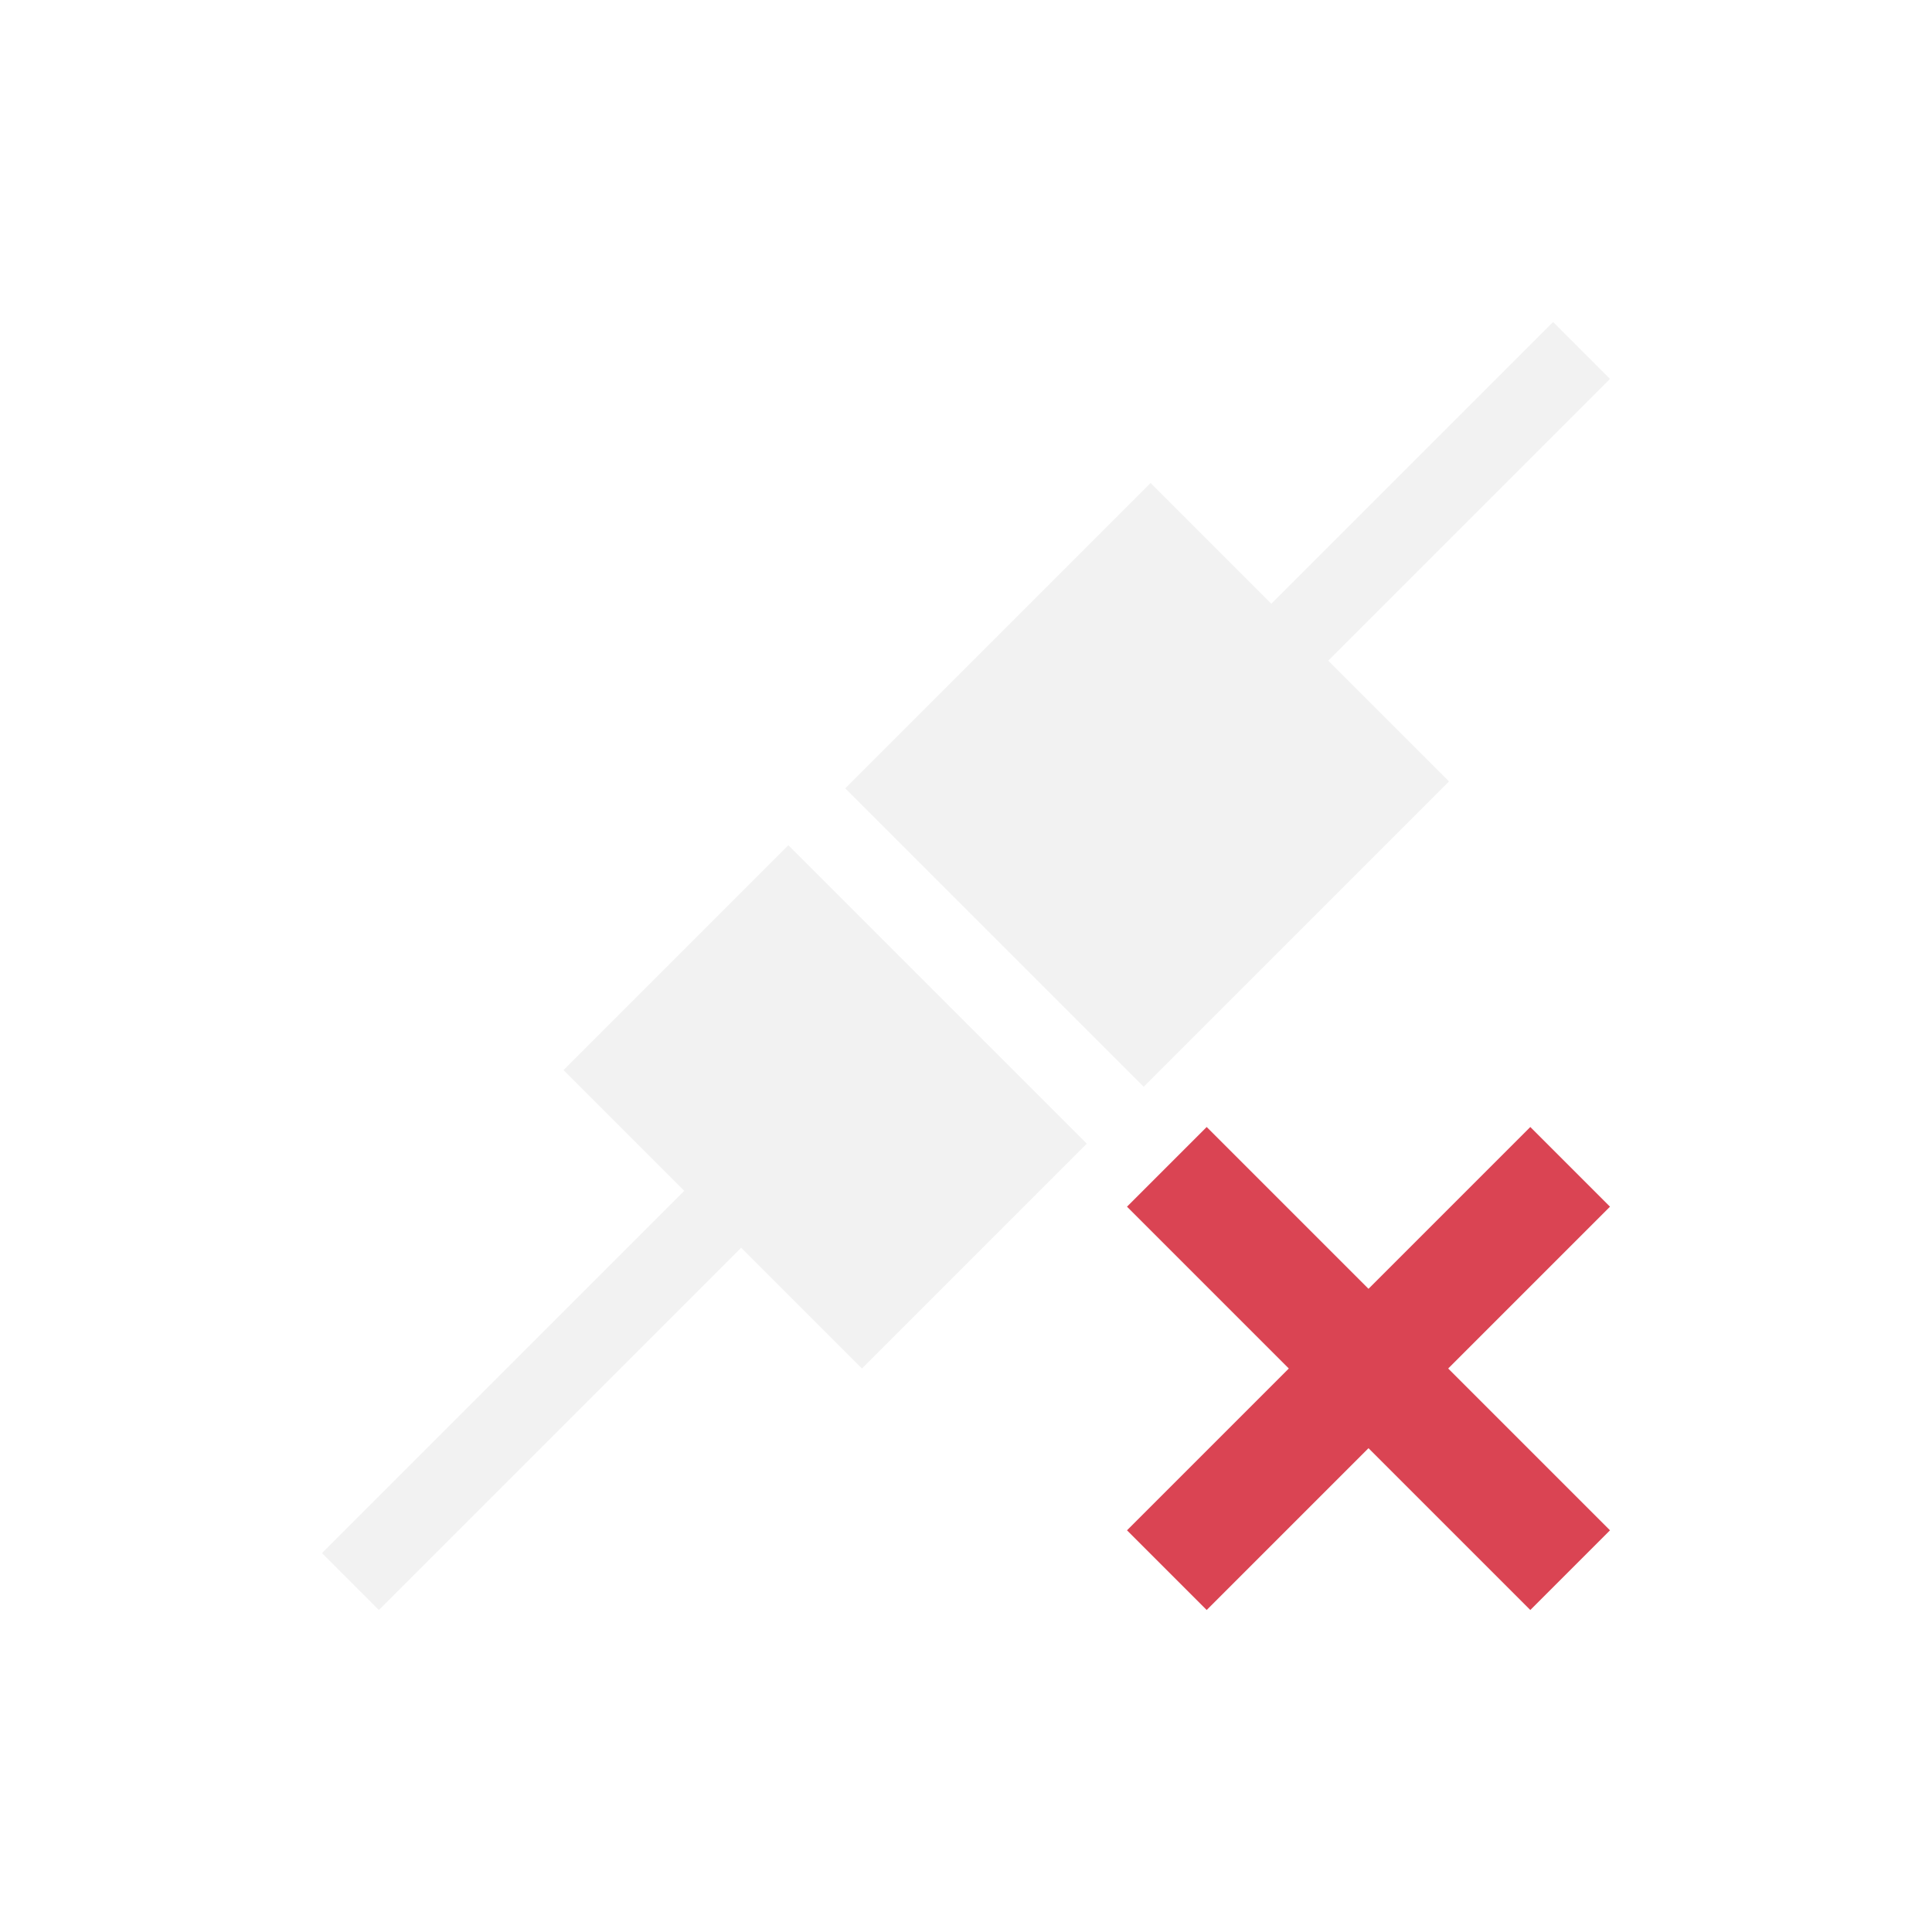
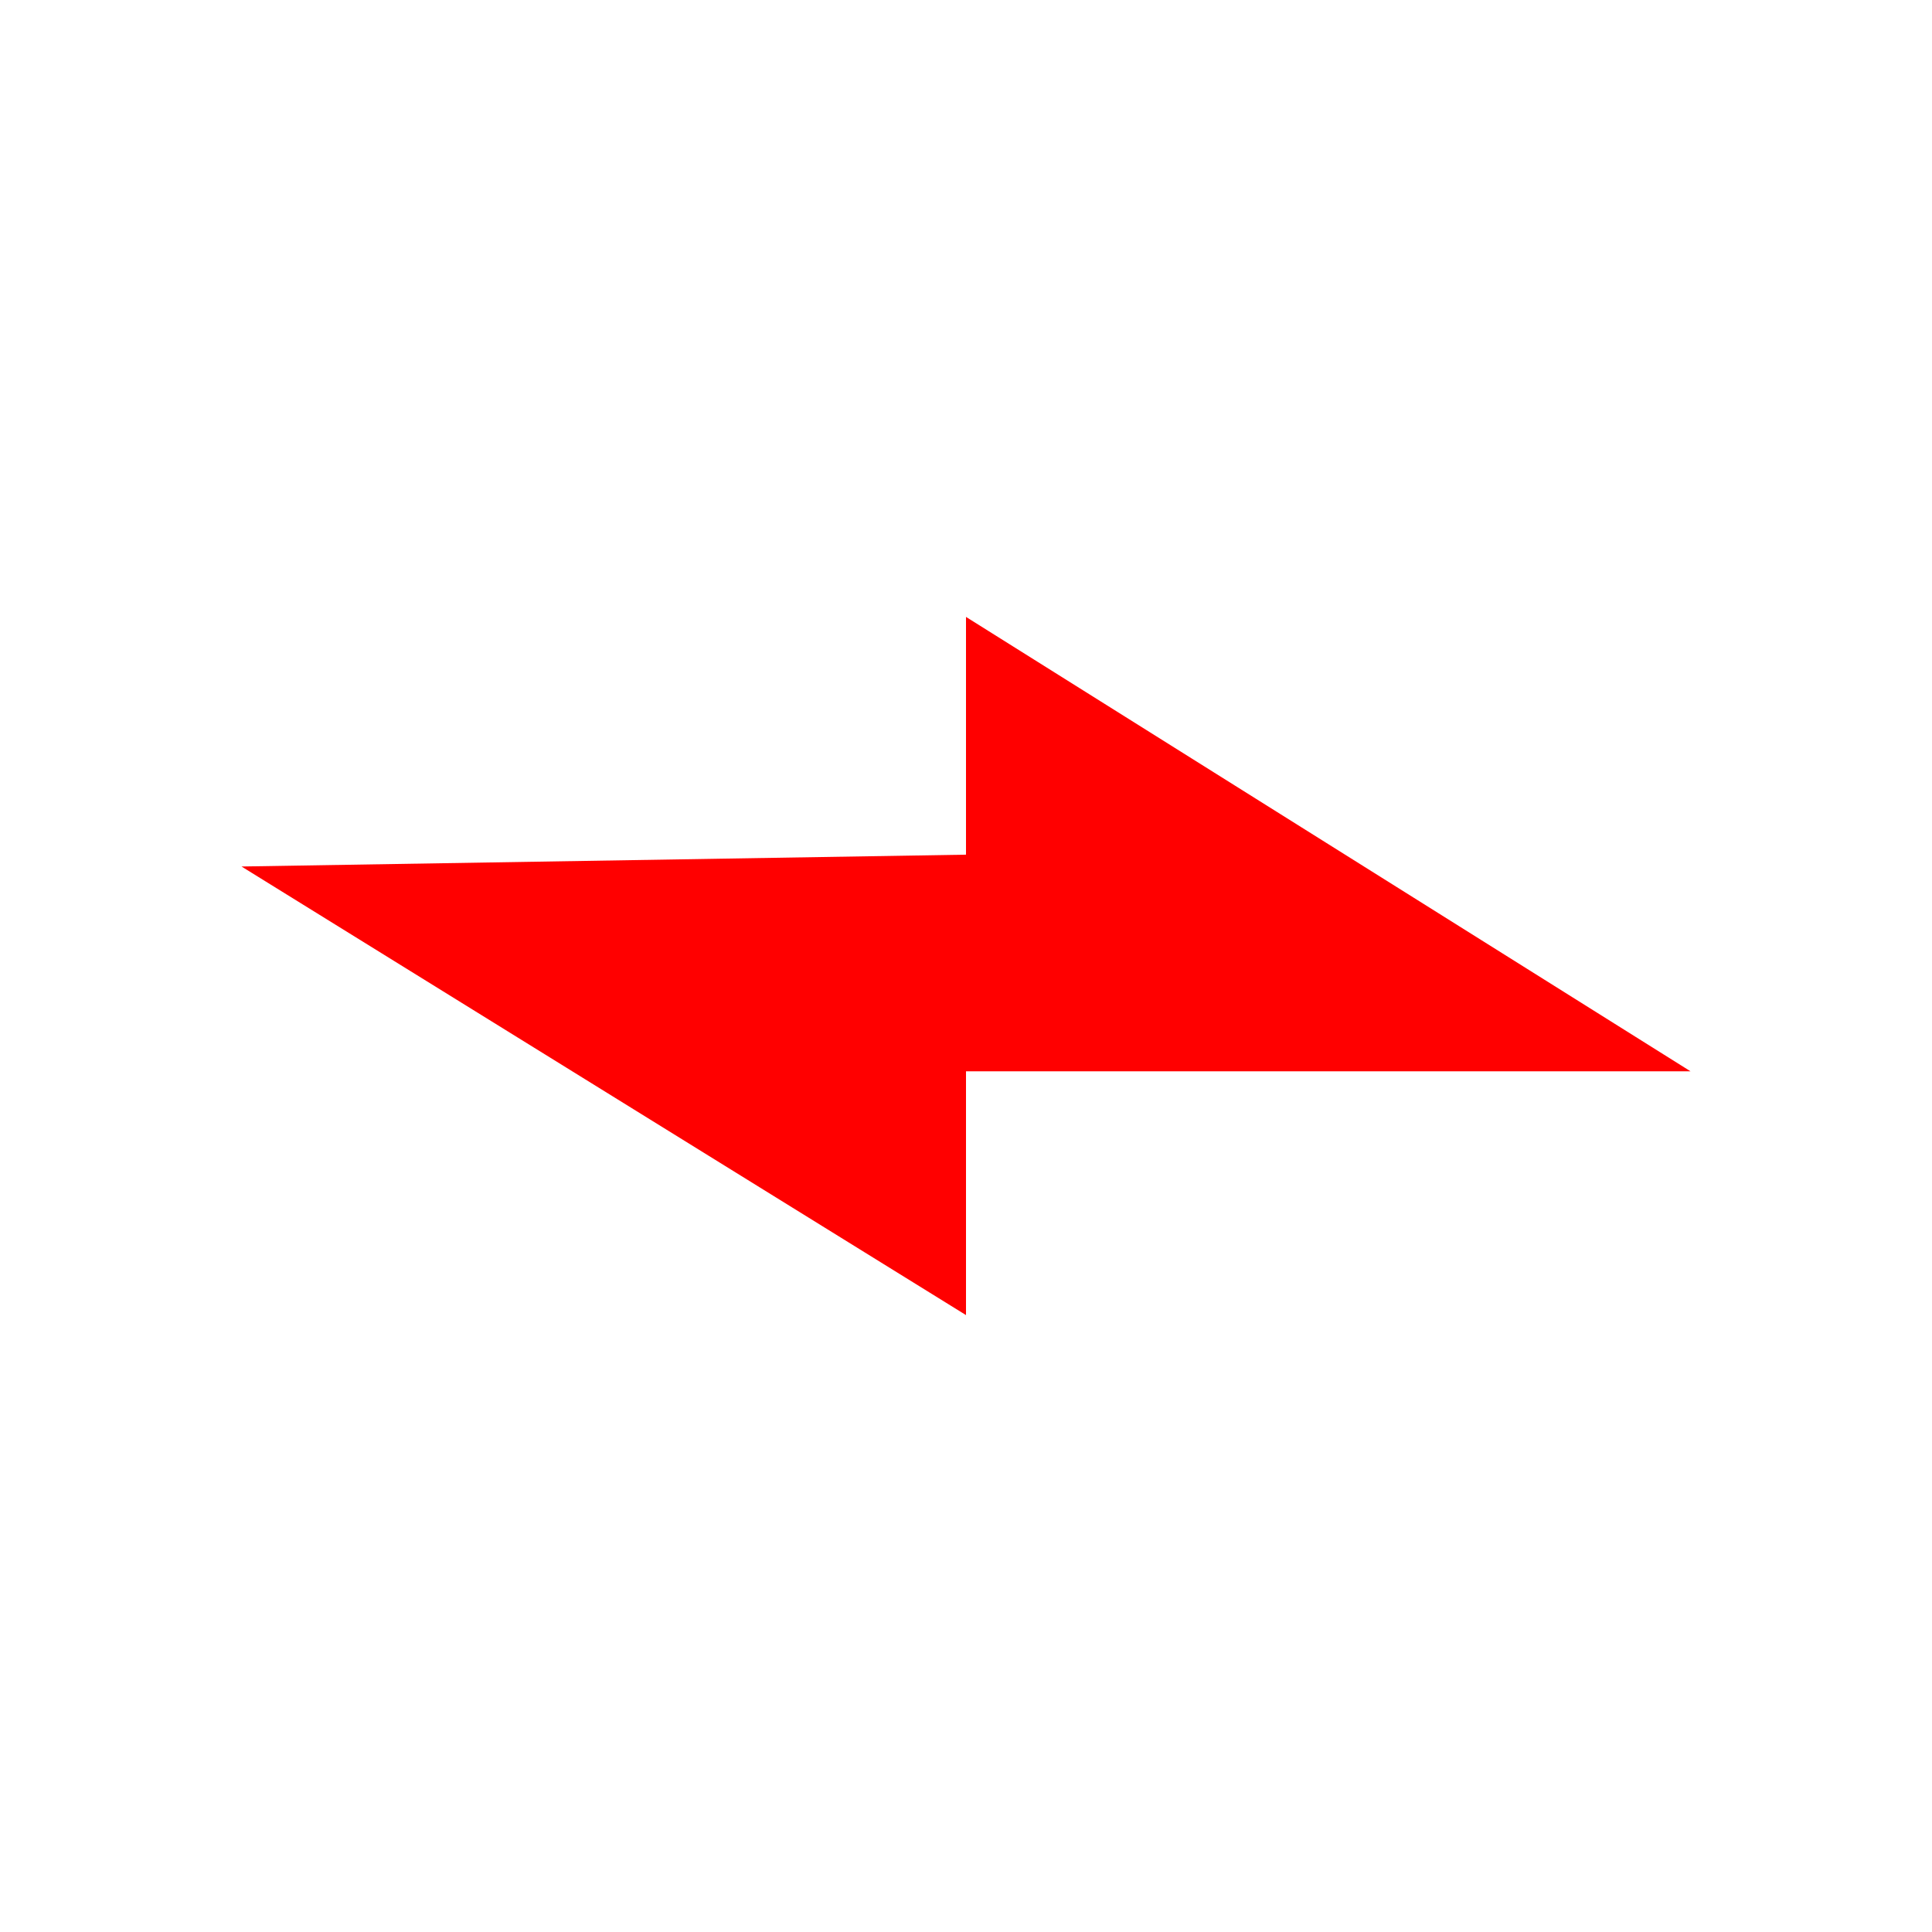
- <svg xmlns="http://www.w3.org/2000/svg" viewBox="0 0 24 24">
-   <defs id="defs3051">
-     <style type="text/css" id="current-color-scheme">
+ <svg xmlns="http://www.w3.org/2000/svg" width="24" height="24" viewBox="0 0 24 24" version="1.1" id="svg8">
+   <defs id="ol-defs">
+     <style id="current-color-scheme">      .ColorScheme-Text {
+         color:#d0d0d0;
+         stop-color:#d0d0d0;
+       }
+       .ColorScheme-Background {
+         color:#212121;
+         stop-color:#212121;
+       }
+       .ColorScheme-Highlight {
+         color:#0039a9;
+         stop-color:#0039a9;
+       }
+       .ColorScheme-ViewText {
+         color:#d0d0d0;
+         stop-color:#d0d0d0;
+       }
+       .ColorScheme-ViewBackground {
+         color:#19191b;
+         stop-color:#19191b;
+       }
+       .ColorScheme-ViewHover {
+         color:#005cc7;
+         stop-color:#005cc7;
+       }
+       .ColorScheme-ViewFocus{
+         color:#002466;
+         stop-color:#002466;
+       }
+       .ColorScheme-ButtonText {
+         color:#d0d0d0;
+         stop-color:#d0d0d0;
+       }
+       .ColorScheme-ButtonBackground {
+         color:#232323;
+         stop-color:#232323;                             
+       }                                                 
+       .ColorScheme-ButtonHover {                        
+         color:#005cc7;                                  
+         stop-color:#005cc7;                             
+       }                                                 
+       .ColorScheme-ButtonFocus{                         
+         color:#0039a9;                                  
+         stop-color:#0039a9;                             
+       }</style>
+     <style id="current-color-scheme-7">      .ColorScheme-Text {
+         color:#d0d0d0;
+         stop-color:#d0d0d0;
+       }
+       .ColorScheme-Background {
+         color:#212121;
+         stop-color:#212121;
+       }
+       .ColorScheme-Highlight {
+         color:#0039a9;
+         stop-color:#0039a9;
+       }
+       .ColorScheme-ViewText {
+         color:#d0d0d0;
+         stop-color:#d0d0d0;
+       }
+       .ColorScheme-ViewBackground {
+         color:#19191b;
+         stop-color:#19191b;
+       }
+       .ColorScheme-ViewHover {
+         color:#005cc7;
+         stop-color:#005cc7;
+       }
+       .ColorScheme-ViewFocus{
+         color:#002466;
+         stop-color:#002466;
+       }
+       .ColorScheme-ButtonText {
+         color:#d0d0d0;
+         stop-color:#d0d0d0;
+       }
+       .ColorScheme-ButtonBackground {
+         color:#232323;
+         stop-color:#232323;                             
+       }                                                 
+       .ColorScheme-ButtonHover {                        
+         color:#005cc7;                                  
+         stop-color:#005cc7;                             
+       }                                                 
+       .ColorScheme-ButtonFocus{                         
+         color:#0039a9;                                  
+         stop-color:#0039a9;                             
+       }</style>
+     <style type="text/css" id="current-color-scheme-6">
      .ColorScheme-Text {
        color:#f2f2f2;
      }
-       .ColorScheme-NegativeText {
-         color:#da4453;
-       }
      </style>
+     <style id="current-color-scheme-75">      .ColorScheme-Text {
+         color:#d0d0d0;
+         stop-color:#d0d0d0;
+       }
+       .ColorScheme-Background {
+         color:#212121;
+         stop-color:#212121;
+       }
+       .ColorScheme-Highlight {
+         color:#0039a9;
+         stop-color:#0039a9;
+       }
+       .ColorScheme-ViewText {
+         color:#d0d0d0;
+         stop-color:#d0d0d0;
+       }
+       .ColorScheme-ViewBackground {
+         color:#19191b;
+         stop-color:#19191b;
+       }
+       .ColorScheme-ViewHover {
+         color:#005cc7;
+         stop-color:#005cc7;
+       }
+       .ColorScheme-ViewFocus{
+         color:#002466;
+         stop-color:#002466;
+       }
+       .ColorScheme-ButtonText {
+         color:#d0d0d0;
+         stop-color:#d0d0d0;
+       }
+       .ColorScheme-ButtonBackground {
+         color:#232323;
+         stop-color:#232323;                             
+       }                                                 
+       .ColorScheme-ButtonHover {                        
+         color:#005cc7;                                  
+         stop-color:#005cc7;                             
+       }                                                 
+       .ColorScheme-ButtonFocus{                         
+         color:#0039a9;                                  
+         stop-color:#0039a9;                             
+       }</style>
+     <style id="current-color-scheme-7-3">      .ColorScheme-Text {
+         color:#d0d0d0;
+         stop-color:#d0d0d0;
+       }
+       .ColorScheme-Background {
+         color:#212121;
+         stop-color:#212121;
+       }
+       .ColorScheme-Highlight {
+         color:#0039a9;
+         stop-color:#0039a9;
+       }
+       .ColorScheme-ViewText {
+         color:#d0d0d0;
+         stop-color:#d0d0d0;
+       }
+       .ColorScheme-ViewBackground {
+         color:#19191b;
+         stop-color:#19191b;
+       }
+       .ColorScheme-ViewHover {
+         color:#005cc7;
+         stop-color:#005cc7;
+       }
+       .ColorScheme-ViewFocus{
+         color:#002466;
+         stop-color:#002466;
+       }
+       .ColorScheme-ButtonText {
+         color:#d0d0d0;
+         stop-color:#d0d0d0;
+       }
+       .ColorScheme-ButtonBackground {
+         color:#232323;
+         stop-color:#232323;                             
+       }                                                 
+       .ColorScheme-ButtonHover {                        
+         color:#005cc7;                                  
+         stop-color:#005cc7;                             
+       }                                                 
+       .ColorScheme-ButtonFocus{                         
+         color:#0039a9;                                  
+         stop-color:#0039a9;                             
+       }</style>
+     <style id="current-color-scheme-6-5" type="text/css">
+       .ColorScheme-Text {
+         color:#f2f2f2;
+       }
+       </style>
+     <style id="current-color-scheme-70">      .ColorScheme-Text {
+         color:#d0d0d0;
+         stop-color:#d0d0d0;
+       }
+       .ColorScheme-Background {
+         color:#212121;
+         stop-color:#212121;
+       }
+       .ColorScheme-Highlight {
+         color:#0039a9;
+         stop-color:#0039a9;
+       }
+       .ColorScheme-ViewText {
+         color:#d0d0d0;
+         stop-color:#d0d0d0;
+       }
+       .ColorScheme-ViewBackground {
+         color:#19191b;
+         stop-color:#19191b;
+       }
+       .ColorScheme-ViewHover {
+         color:#005cc7;
+         stop-color:#005cc7;
+       }
+       .ColorScheme-ViewFocus{
+         color:#002466;
+         stop-color:#002466;
+       }
+       .ColorScheme-ButtonText {
+         color:#d0d0d0;
+         stop-color:#d0d0d0;
+       }
+       .ColorScheme-ButtonBackground {
+         color:#232323;
+         stop-color:#232323;                             
+       }                                                 
+       .ColorScheme-ButtonHover {                        
+         color:#005cc7;                                  
+         stop-color:#005cc7;                             
+       }                                                 
+       .ColorScheme-ButtonFocus{                         
+         color:#0039a9;                                  
+         stop-color:#0039a9;                             
+       }</style>
+     <style id="current-color-scheme-7-9">      .ColorScheme-Text {
+         color:#d0d0d0;
+         stop-color:#d0d0d0;
+       }
+       .ColorScheme-Background {
+         color:#212121;
+         stop-color:#212121;
+       }
+       .ColorScheme-Highlight {
+         color:#0039a9;
+         stop-color:#0039a9;
+       }
+       .ColorScheme-ViewText {
+         color:#d0d0d0;
+         stop-color:#d0d0d0;
+       }
+       .ColorScheme-ViewBackground {
+         color:#19191b;
+         stop-color:#19191b;
+       }
+       .ColorScheme-ViewHover {
+         color:#005cc7;
+         stop-color:#005cc7;
+       }
+       .ColorScheme-ViewFocus{
+         color:#002466;
+         stop-color:#002466;
+       }
+       .ColorScheme-ButtonText {
+         color:#d0d0d0;
+         stop-color:#d0d0d0;
+       }
+       .ColorScheme-ButtonBackground {
+         color:#232323;
+         stop-color:#232323;                             
+       }                                                 
+       .ColorScheme-ButtonHover {                        
+         color:#005cc7;                                  
+         stop-color:#005cc7;                             
+       }                                                 
+       .ColorScheme-ButtonFocus{                         
+         color:#0039a9;                                  
+         stop-color:#0039a9;                             
+       }</style>
+     <style id="current-color-scheme-75-3">      .ColorScheme-Text {
+         color:#d0d0d0;
+         stop-color:#d0d0d0;
+       }
+       .ColorScheme-Background {
+         color:#212121;
+         stop-color:#212121;
+       }
+       .ColorScheme-Highlight {
+         color:#0039a9;
+         stop-color:#0039a9;
+       }
+       .ColorScheme-ViewText {
+         color:#d0d0d0;
+         stop-color:#d0d0d0;
+       }
+       .ColorScheme-ViewBackground {
+         color:#19191b;
+         stop-color:#19191b;
+       }
+       .ColorScheme-ViewHover {
+         color:#005cc7;
+         stop-color:#005cc7;
+       }
+       .ColorScheme-ViewFocus{
+         color:#002466;
+         stop-color:#002466;
+       }
+       .ColorScheme-ButtonText {
+         color:#d0d0d0;
+         stop-color:#d0d0d0;
+       }
+       .ColorScheme-ButtonBackground {
+         color:#232323;
+         stop-color:#232323;                             
+       }                                                 
+       .ColorScheme-ButtonHover {                        
+         color:#005cc7;                                  
+         stop-color:#005cc7;                             
+       }                                                 
+       .ColorScheme-ButtonFocus{                         
+         color:#0039a9;                                  
+         stop-color:#0039a9;                             
+       }</style>
+     <style id="current-color-scheme-3">      .ColorScheme-Text {
+         color:#d0d0d0;
+         stop-color:#d0d0d0;
+       }
+       .ColorScheme-Background {
+         color:#212121;
+         stop-color:#212121;
+       }
+       .ColorScheme-Highlight {
+         color:#0039a9;
+         stop-color:#0039a9;
+       }
+       .ColorScheme-ViewText {
+         color:#d0d0d0;
+         stop-color:#d0d0d0;
+       }
+       .ColorScheme-ViewBackground {
+         color:#19191b;
+         stop-color:#19191b;
+       }
+       .ColorScheme-ViewHover {
+         color:#005cc7;
+         stop-color:#005cc7;
+       }
+       .ColorScheme-ViewFocus{
+         color:#002466;
+         stop-color:#002466;
+       }
+       .ColorScheme-ButtonText {
+         color:#d0d0d0;
+         stop-color:#d0d0d0;
+       }
+       .ColorScheme-ButtonBackground {
+         color:#232323;
+         stop-color:#232323;                             
+       }                                                 
+       .ColorScheme-ButtonHover {                        
+         color:#005cc7;                                  
+         stop-color:#005cc7;                             
+       }                                                 
+       .ColorScheme-ButtonFocus{                         
+         color:#0039a9;                                  
+         stop-color:#0039a9;                             
+       }</style>
+     <style type="text/css" id="current-color-scheme-67">
+       .ColorScheme-Text {
+         color:#f2f2f2;
+       }
+       </style>
+     <style type="text/css" id="current-color-scheme-675">
+       .ColorScheme-Text {
+         color:#f2f2f2;
+       }
+       </style>
+     <style id="current-color-scheme-753">      .ColorScheme-Text {
+         color:#d0d0d0;
+         stop-color:#d0d0d0;
+       }
+       .ColorScheme-Background {
+         color:#212121;
+         stop-color:#212121;
+       }
+       .ColorScheme-Highlight {
+         color:#0039a9;
+         stop-color:#0039a9;
+       }
+       .ColorScheme-ViewText {
+         color:#d0d0d0;
+         stop-color:#d0d0d0;
+       }
+       .ColorScheme-ViewBackground {
+         color:#19191b;
+         stop-color:#19191b;
+       }
+       .ColorScheme-ViewHover {
+         color:#005cc7;
+         stop-color:#005cc7;
+       }
+       .ColorScheme-ViewFocus{
+         color:#002466;
+         stop-color:#002466;
+       }
+       .ColorScheme-ButtonText {
+         color:#d0d0d0;
+         stop-color:#d0d0d0;
+       }
+       .ColorScheme-ButtonBackground {
+         color:#232323;
+         stop-color:#232323;                             
+       }                                                 
+       .ColorScheme-ButtonHover {                        
+         color:#005cc7;                                  
+         stop-color:#005cc7;                             
+       }                                                 
+       .ColorScheme-ButtonFocus{                         
+         color:#0039a9;                                  
+         stop-color:#0039a9;                             
+       }</style>
+     <style id="current-color-scheme-7535">      .ColorScheme-Text {
+         color:#d0d0d0;
+         stop-color:#d0d0d0;
+       }
+       .ColorScheme-Background {
+         color:#212121;
+         stop-color:#212121;
+       }
+       .ColorScheme-Highlight {
+         color:#0039a9;
+         stop-color:#0039a9;
+       }
+       .ColorScheme-ViewText {
+         color:#d0d0d0;
+         stop-color:#d0d0d0;
+       }
+       .ColorScheme-ViewBackground {
+         color:#19191b;
+         stop-color:#19191b;
+       }
+       .ColorScheme-ViewHover {
+         color:#005cc7;
+         stop-color:#005cc7;
+       }
+       .ColorScheme-ViewFocus{
+         color:#002466;
+         stop-color:#002466;
+       }
+       .ColorScheme-ButtonText {
+         color:#d0d0d0;
+         stop-color:#d0d0d0;
+       }
+       .ColorScheme-ButtonBackground {
+         color:#232323;
+         stop-color:#232323;                             
+       }                                                 
+       .ColorScheme-ButtonHover {                        
+         color:#005cc7;                                  
+         stop-color:#005cc7;                             
+       }                                                 
+       .ColorScheme-ButtonFocus{                         
+         color:#0039a9;                                  
+         stop-color:#0039a9;                             
+       }</style>
+     <style id="current-color-scheme-75356">      .ColorScheme-Text {
+         color:#d0d0d0;
+         stop-color:#d0d0d0;
+       }
+       .ColorScheme-Background {
+         color:#212121;
+         stop-color:#212121;
+       }
+       .ColorScheme-Highlight {
+         color:#0039a9;
+         stop-color:#0039a9;
+       }
+       .ColorScheme-ViewText {
+         color:#d0d0d0;
+         stop-color:#d0d0d0;
+       }
+       .ColorScheme-ViewBackground {
+         color:#19191b;
+         stop-color:#19191b;
+       }
+       .ColorScheme-ViewHover {
+         color:#005cc7;
+         stop-color:#005cc7;
+       }
+       .ColorScheme-ViewFocus{
+         color:#002466;
+         stop-color:#002466;
+       }
+       .ColorScheme-ButtonText {
+         color:#d0d0d0;
+         stop-color:#d0d0d0;
+       }
+       .ColorScheme-ButtonBackground {
+         color:#232323;
+         stop-color:#232323;                             
+       }                                                 
+       .ColorScheme-ButtonHover {                        
+         color:#005cc7;                                  
+         stop-color:#005cc7;                             
+       }                                                 
+       .ColorScheme-ButtonFocus{                         
+         color:#0039a9;                                  
+         stop-color:#0039a9;                             
+       }</style>
  </defs>
-   <path style="fill:currentColor;fill-opacity:1;stroke:none" d="M 19.293 4 L 15.793 7.5 L 14.293 6 L 12.293 8 L 10.5 9.793 L 12 11.293 L 12.707 12 L 14.207 13.5 L 16 11.707 L 18 9.707 L 16.5 8.207 L 20 4.707 L 19.293 4 z M 9.793 10.5 L 9 11.293 L 7 13.293 L 8.5 14.793 L 4 19.293 L 4.707 20 L 9.207 15.5 L 10.707 17 L 12.707 15 L 13.5 14.207 L 12 12.707 L 11.293 12 L 9.793 10.5 z " class="ColorScheme-Text" />
-   <path style="fill:currentColor;fill-opacity:1;stroke:none" d="M 14.99 14 L 14 14.99 L 16.01 17 L 14 19.01 L 14.99 20 L 17 17.99 L 19.01 20 L 20 19.01 L 17.99 17 L 20 14.99 L 19.01 14 L 17 16.01 L 14.99 14 z " class="ColorScheme-NegativeText" />
+   <g id="g856" transform="scale(1.5)">
+     <rect style="vector-effect:none;fill:none;stroke-width:1.587;stroke-linecap:round" id="rect4264-9" width="16" height="16" x="0" y="0" />
+     <path style="opacity:1;vector-effect:none;fill:#ff0000;fill-opacity:1;stroke:none;stroke-width:0.474px;stroke-linecap:butt;stroke-linejoin:miter;stroke-miterlimit:4;stroke-dasharray:none;stroke-dashoffset:0;stroke-opacity:1" d="M 8,5.109 V 7.078 L 2,7.176 8,10.891 V 8.872 H 14 Z" id="path4264" />
+   </g>
</svg>
